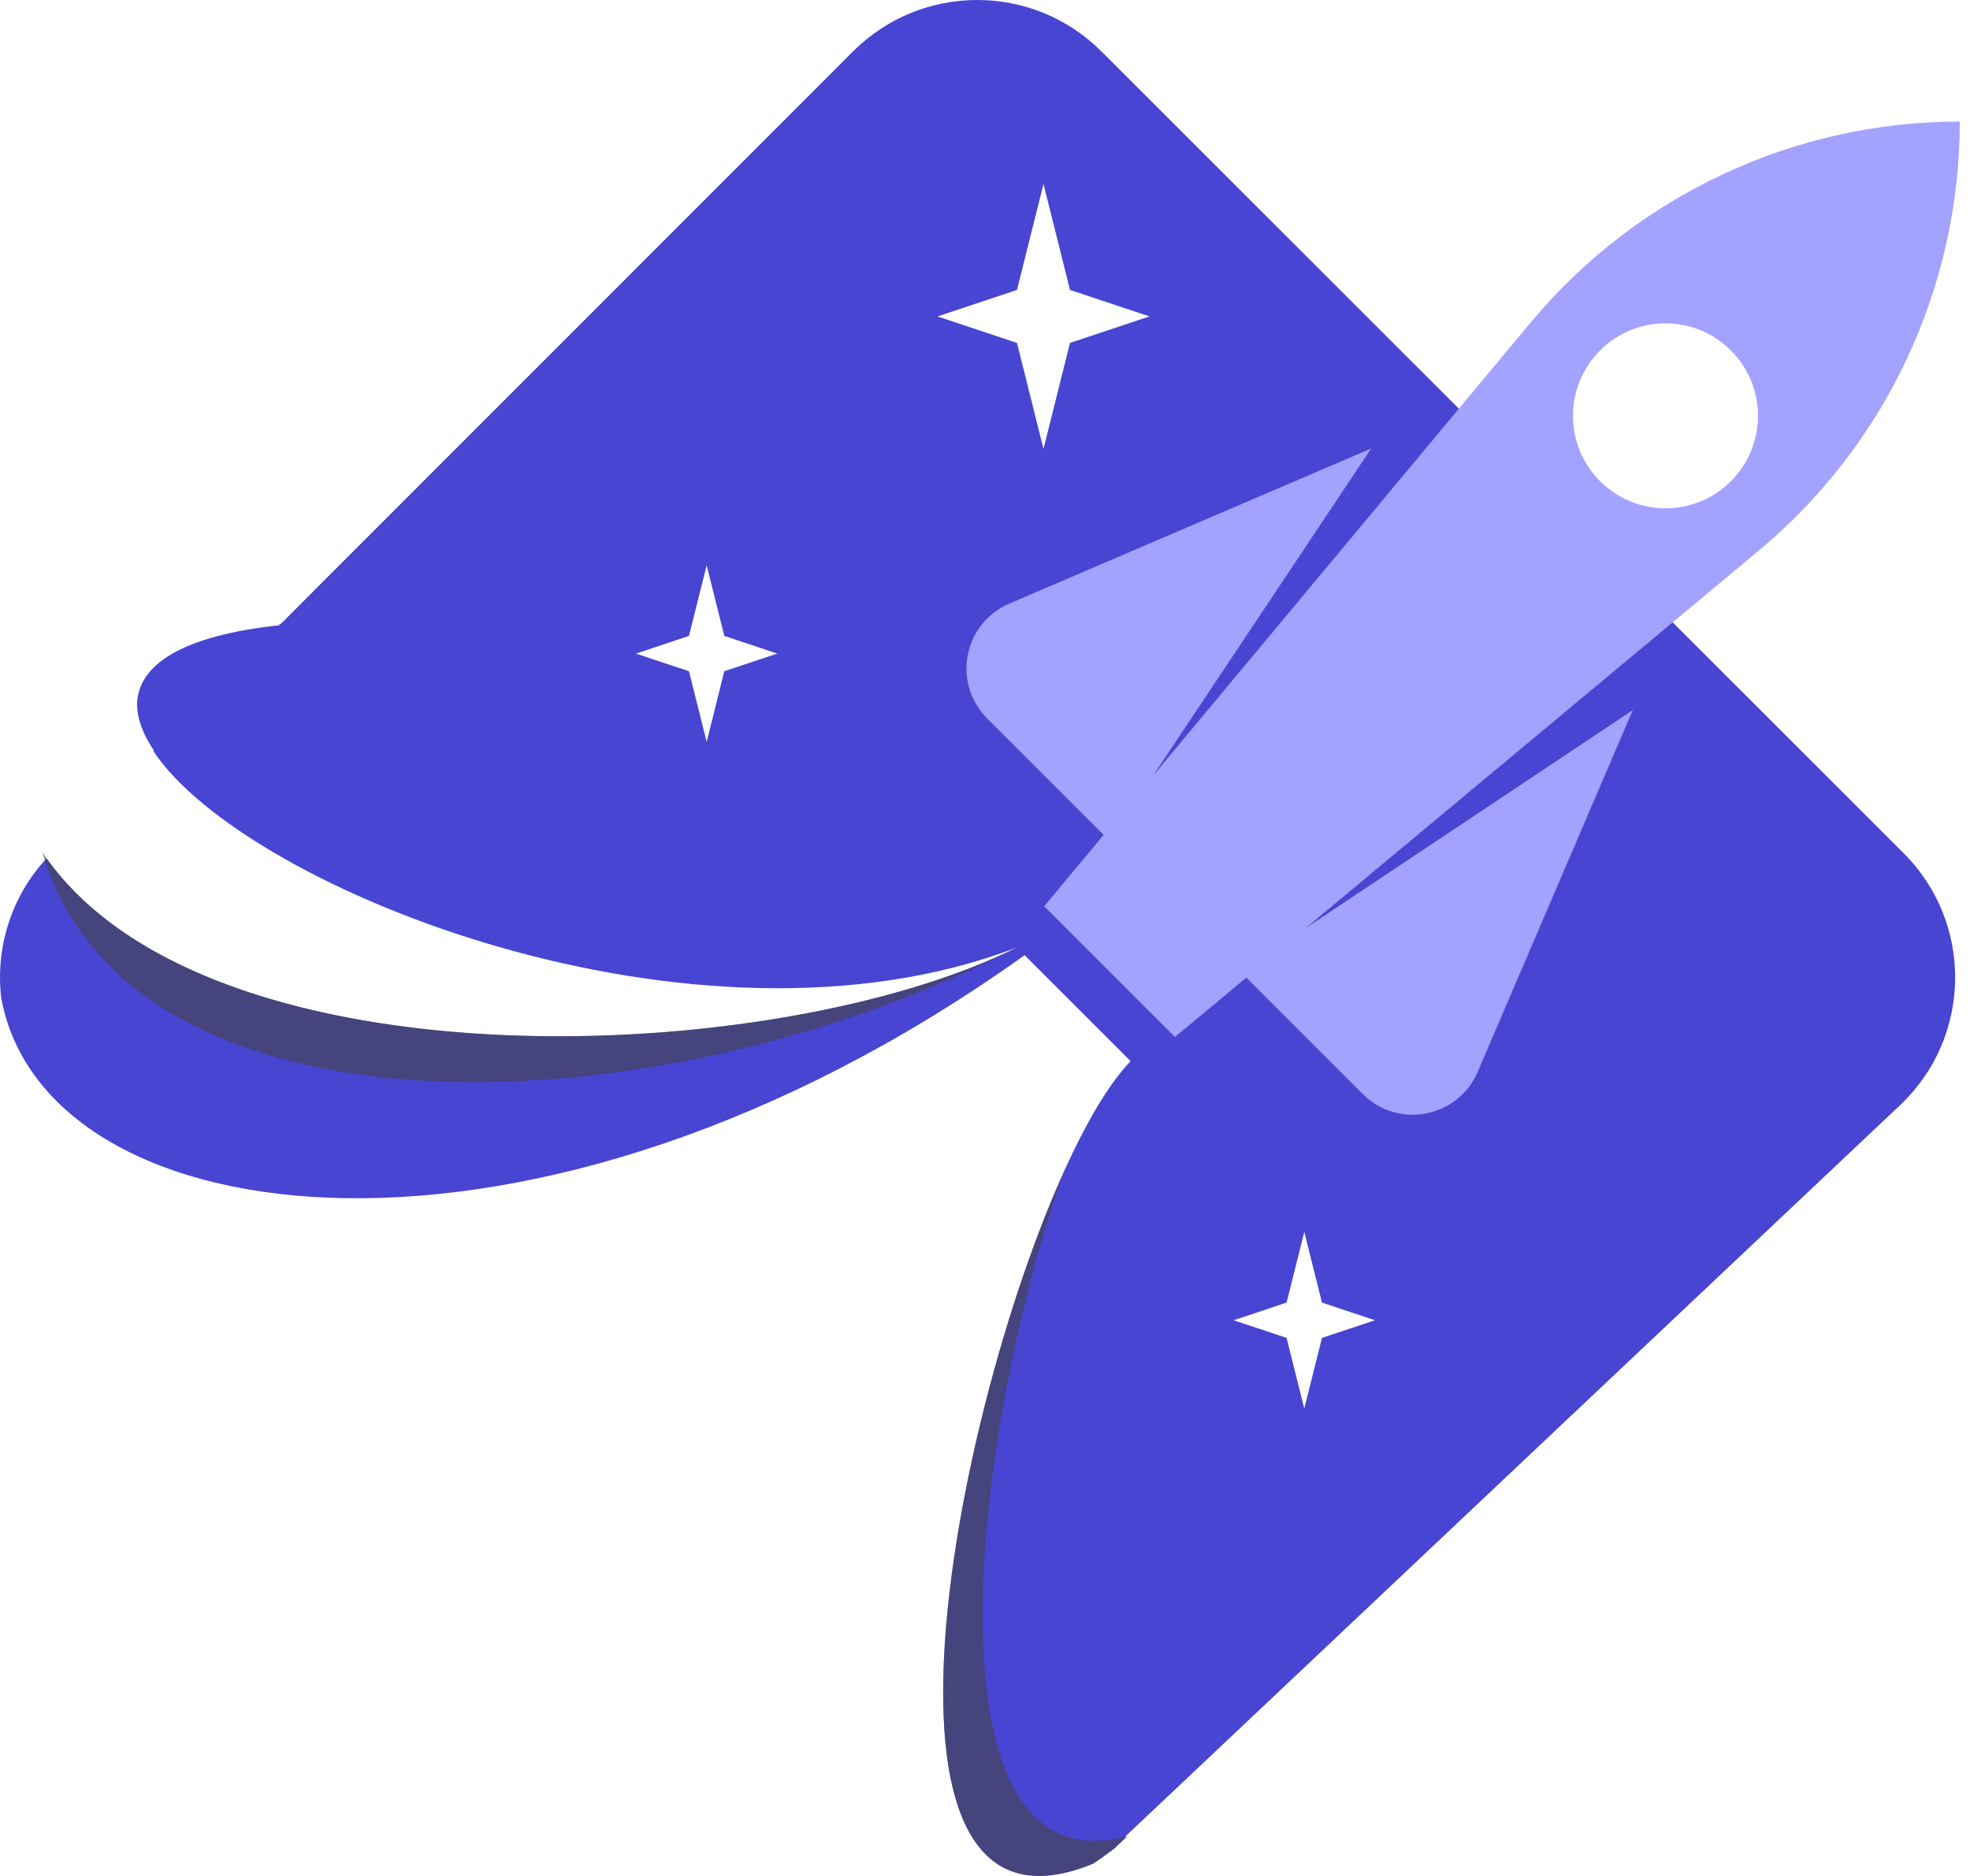
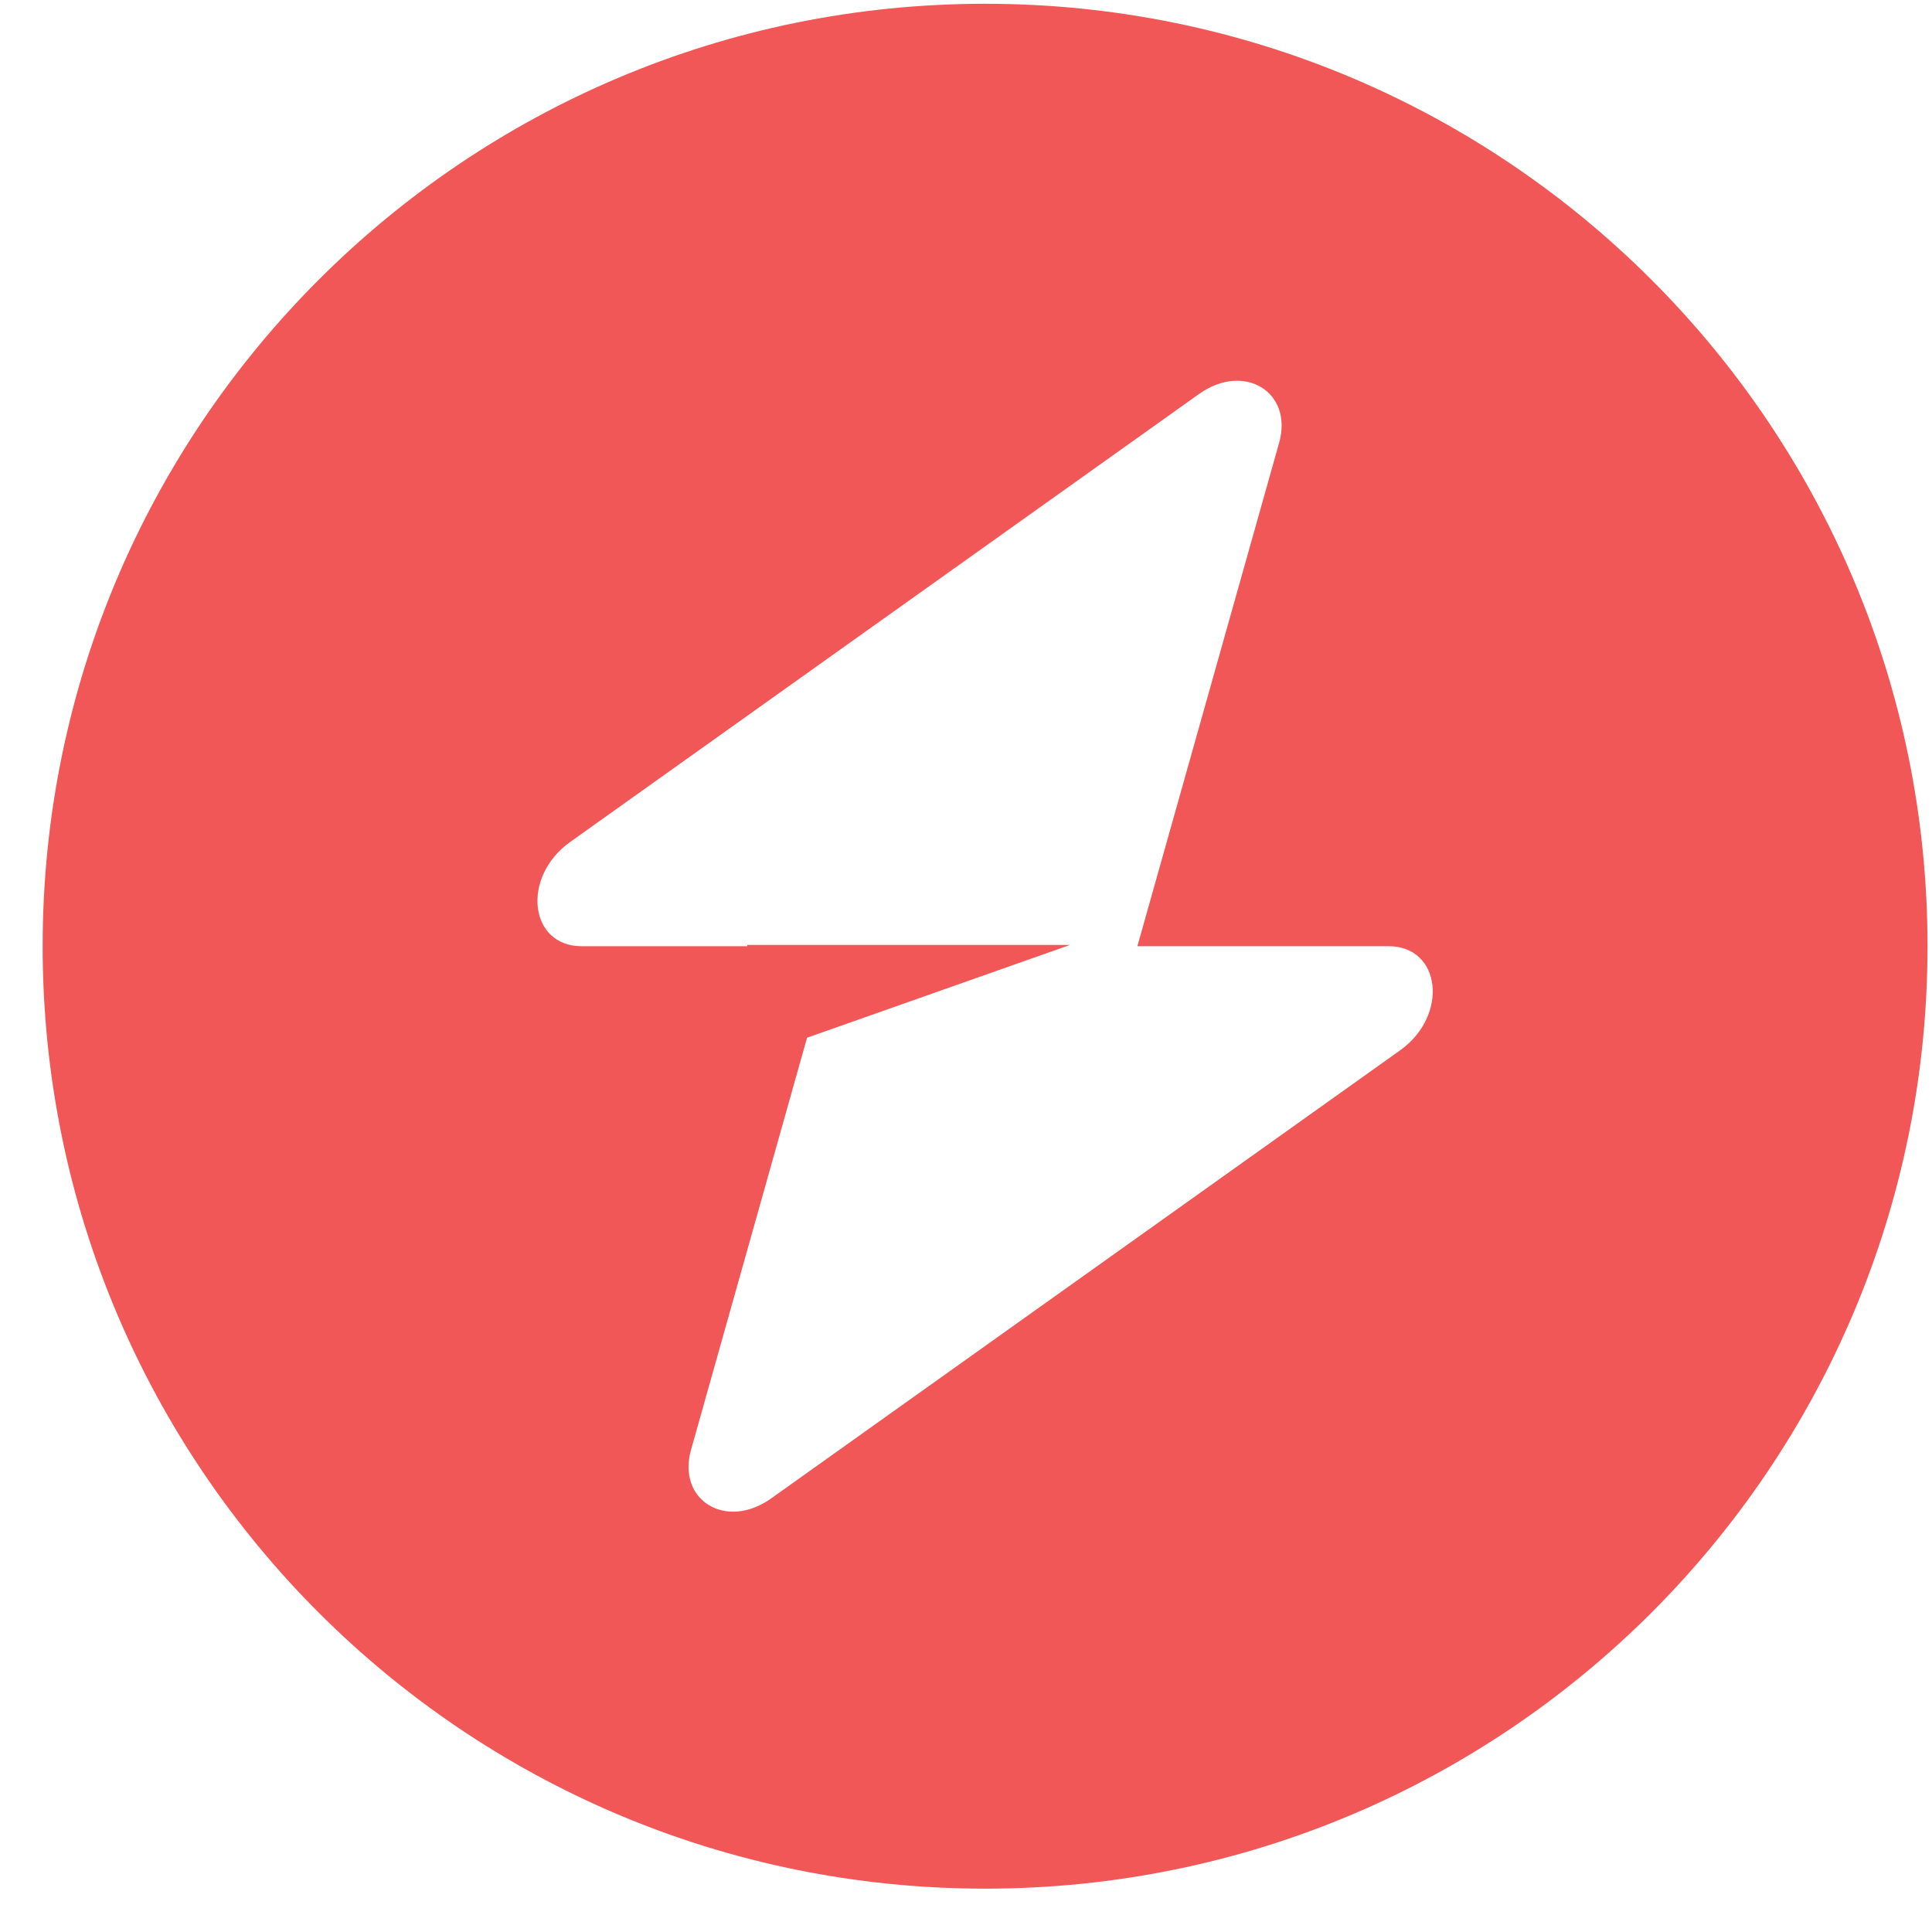
- <svg xmlns="http://www.w3.org/2000/svg" data-logo="logo" viewBox="0 0 42 40">
+ <svg xmlns="http://www.w3.org/2000/svg" data-logo="logo" viewBox="0 0 41 41">
  <g id="logogram" transform="translate(0, 0) rotate(0) ">
-     <path fill-rule="evenodd" clip-rule="evenodd" d="M23.482 1.096C22.019 -0.366 19.648 -0.365 18.186 1.097L5.983 13.306L5.973 13.303L5.934 13.307C5.95 13.314 5.965 13.322 5.981 13.329C3.84 13.554 2.932 14.197 2.922 15.023C2.925 15.33 3.051 15.662 3.283 16.007L3.272 16.018C5.218 18.953 14.859 22.825 21.679 20.202C16.567 22.758 4.529 23.264 0.993 18.302C0.225 19.132 -0.096 20.224 0.025 21.273C0.959 26.422 11.402 27.826 21.845 20.367L24.105 22.627C21.293 25.516 17.139 42.297 23.311 39.735C23.458 39.636 23.582 39.547 23.751 39.419L24.026 39.159C24.01 39.163 23.995 39.167 23.979 39.17L40.509 23.565C42.044 22.116 42.079 19.685 40.586 18.193L23.482 1.096ZM21.682 6.182L22.247 3.922L22.812 6.182L24.507 6.747L22.812 7.312L22.247 9.572L21.682 7.312L19.987 6.747L21.682 6.182ZM14.689 13.559L15.066 12.053L15.442 13.559L16.572 13.936L15.442 14.312L15.066 15.819L14.689 14.312L13.559 13.936L14.689 13.559ZM27.807 26.267L27.43 27.774L26.301 28.151L27.43 28.527L27.807 30.034L28.184 28.527L29.314 28.151L28.184 27.774L27.807 26.267Z" fill="#4845D2" />
-     <path fill-rule="evenodd" clip-rule="evenodd" d="M41.782 2.592C38.248 2.592 34.897 4.162 32.634 6.876L24.586 16.535L29.233 9.563L21.519 12.87C20.539 13.29 20.293 14.566 21.047 15.32L23.529 17.802L22.262 19.323L25.05 22.112L26.572 20.845L29.054 23.327C29.808 24.081 31.084 23.835 31.504 22.855L34.811 15.141L27.839 19.788L37.498 11.739C40.212 9.477 41.782 6.126 41.782 2.592ZM34.114 10.261C34.884 11.031 36.132 11.031 36.902 10.261C37.672 9.491 37.672 8.242 36.902 7.472C36.132 6.702 34.884 6.702 34.114 7.472C33.343 8.242 33.343 9.491 34.114 10.261Z" fill="#A3A2FF" />
-     <path opacity="0.6" d="M0.903 18.172C2.75 24.498 13.975 24.168 21.677 20.203C16.52 22.78 4.32 23.272 0.903 18.172Z" fill="#424242" />
-     <path opacity="0.6" d="M23.311 39.735C18.111 41.894 20.242 30.318 22.724 24.893C20.914 29.715 19.37 40.346 24.026 39.159L23.751 39.419C23.582 39.547 23.458 39.636 23.311 39.735Z" fill="#424242" />
+     <path fill-rule="evenodd" clip-rule="evenodd" d="M20.905 40.08C31.951 40.08 40.905 31.126 40.905 20.08C40.905 9.034 31.951 0.08 20.905 0.08C9.86 0.08 0.905 9.034 0.905 20.08C0.905 31.126 9.86 40.08 20.905 40.08ZM27.145 9.397C27.448 8.318 26.401 7.68 25.445 8.361L12.098 17.869C11.062 18.608 11.225 20.08 12.343 20.08H15.858V20.053H22.708L17.127 22.022L14.666 30.763C14.362 31.842 15.409 32.48 16.365 31.799L29.712 22.29C30.749 21.552 30.586 20.08 29.467 20.08H24.137L27.145 9.397Z" fill="#F15757" />
  </g>
-   <g id="logotype" transform="translate(42, 20)" />
+   <g id="logotype" transform="translate(41, 20.5)" />
</svg>
